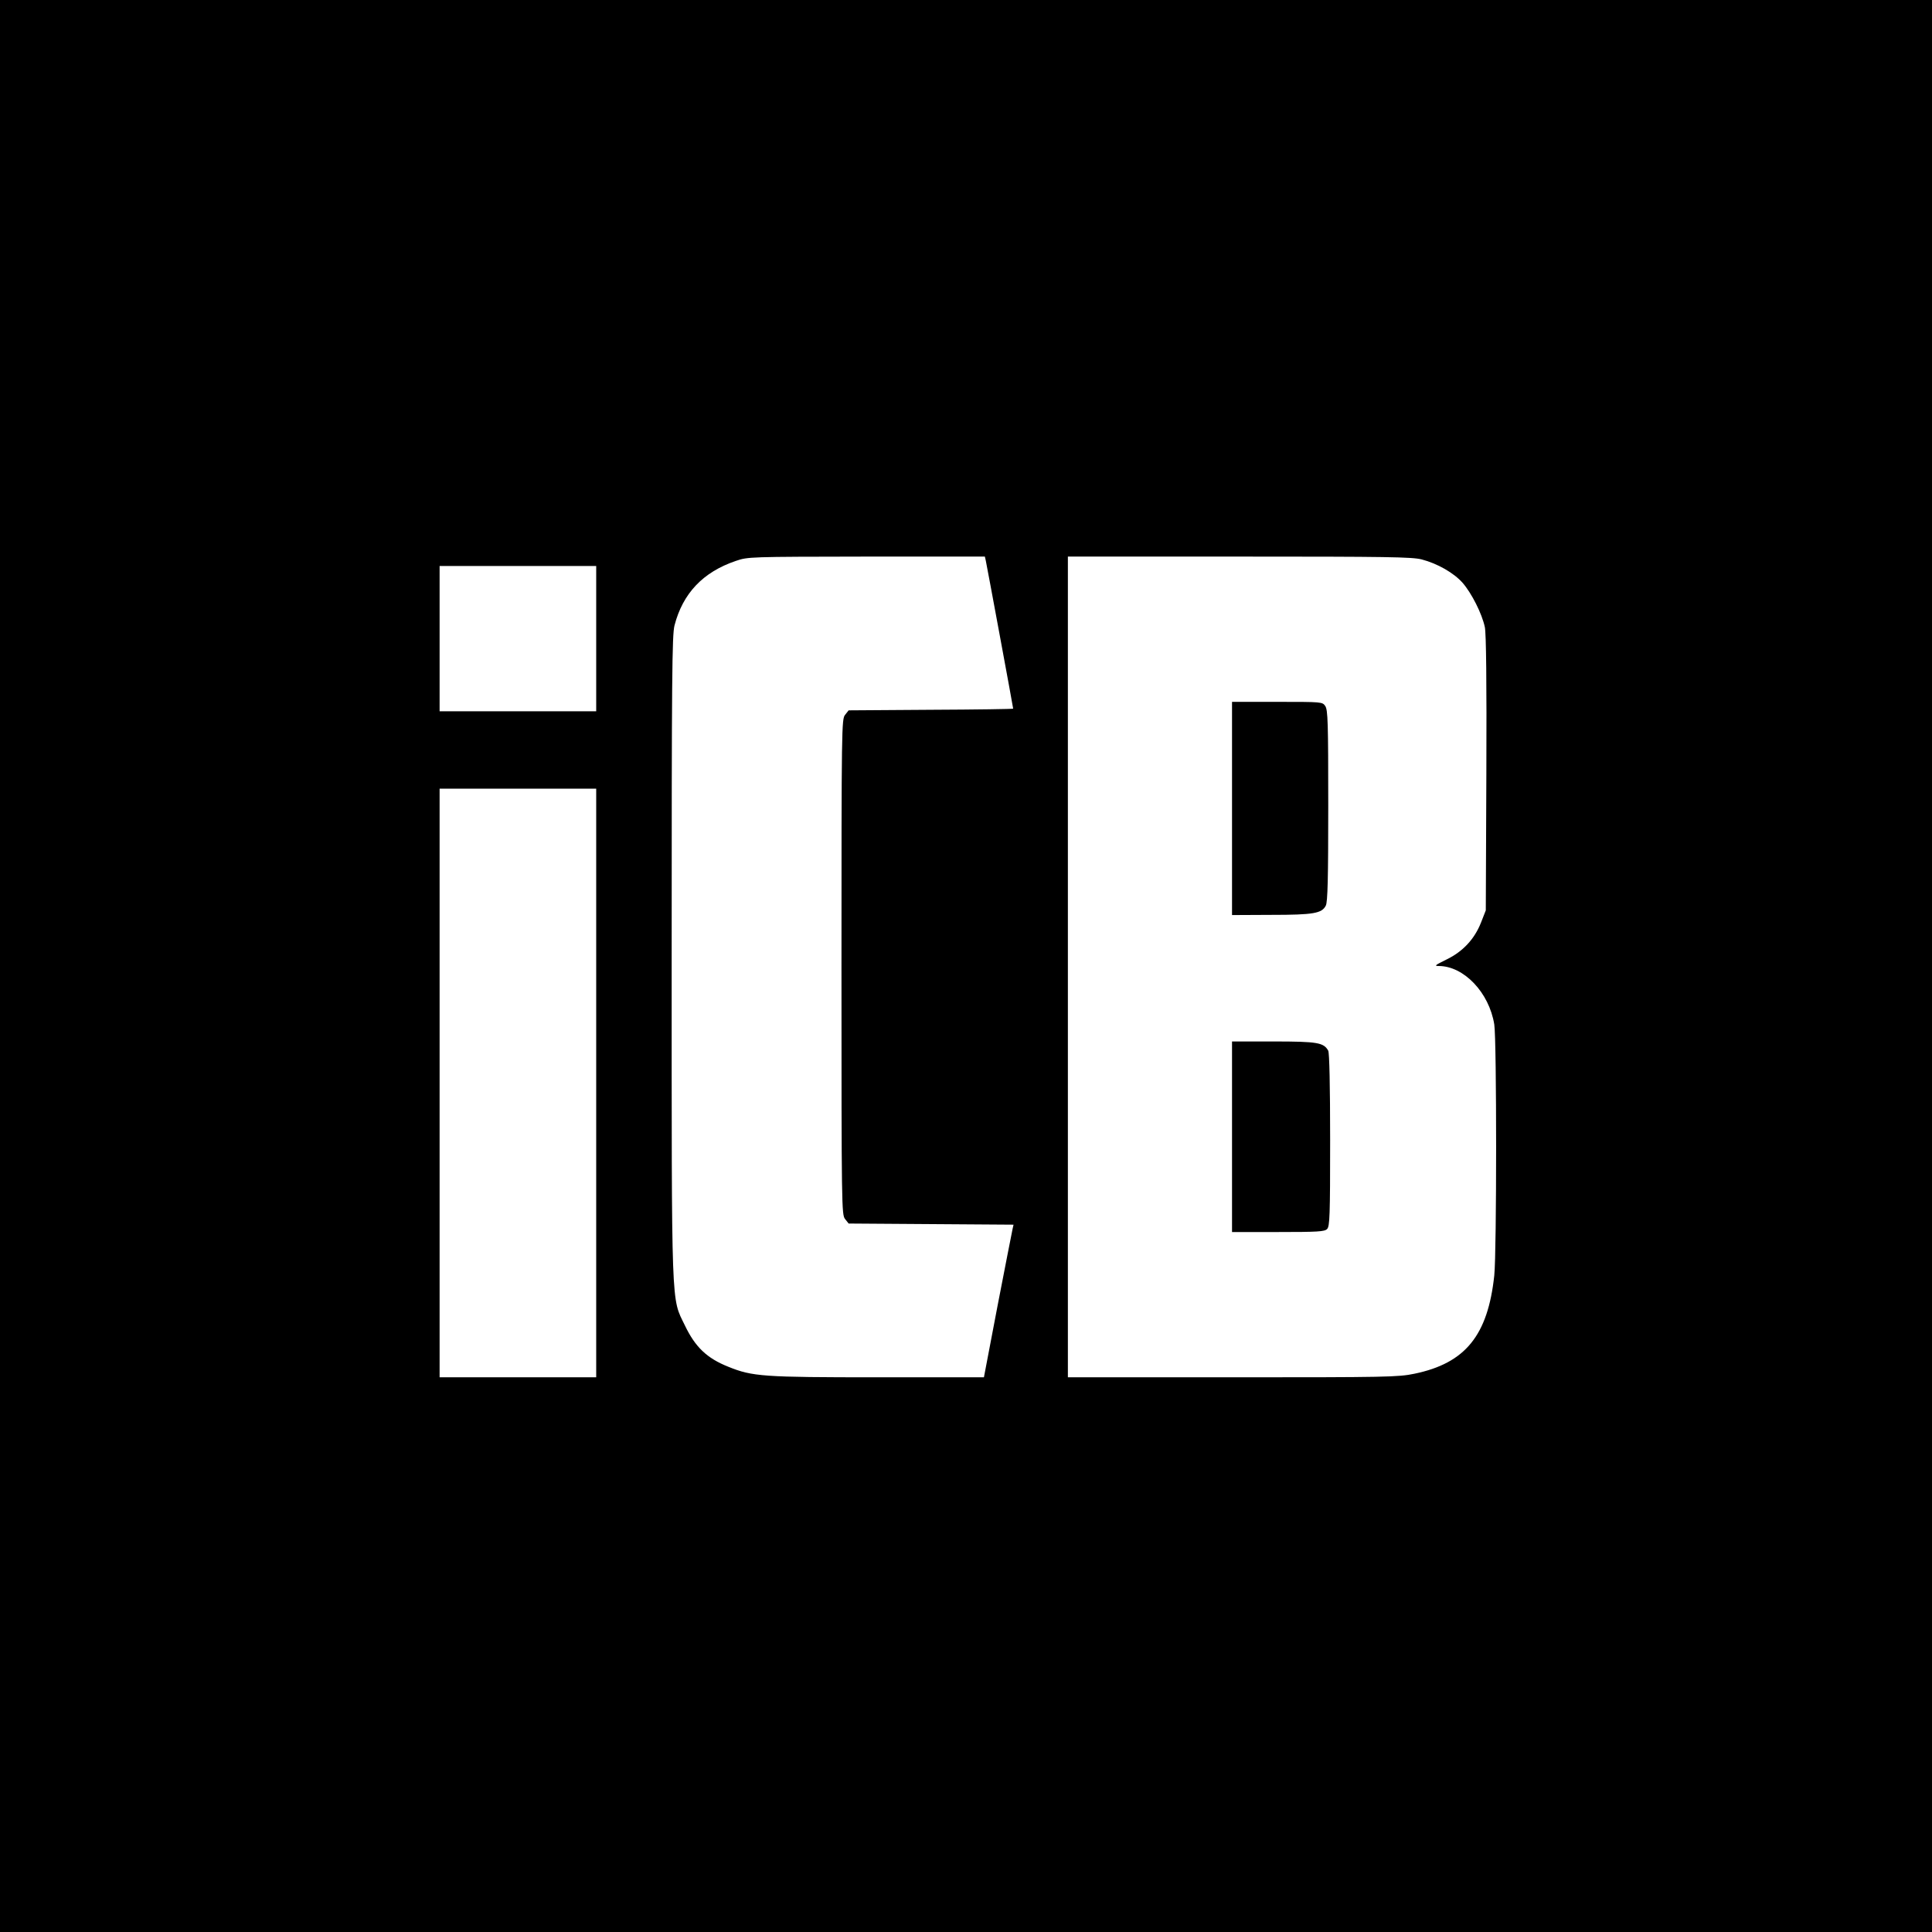
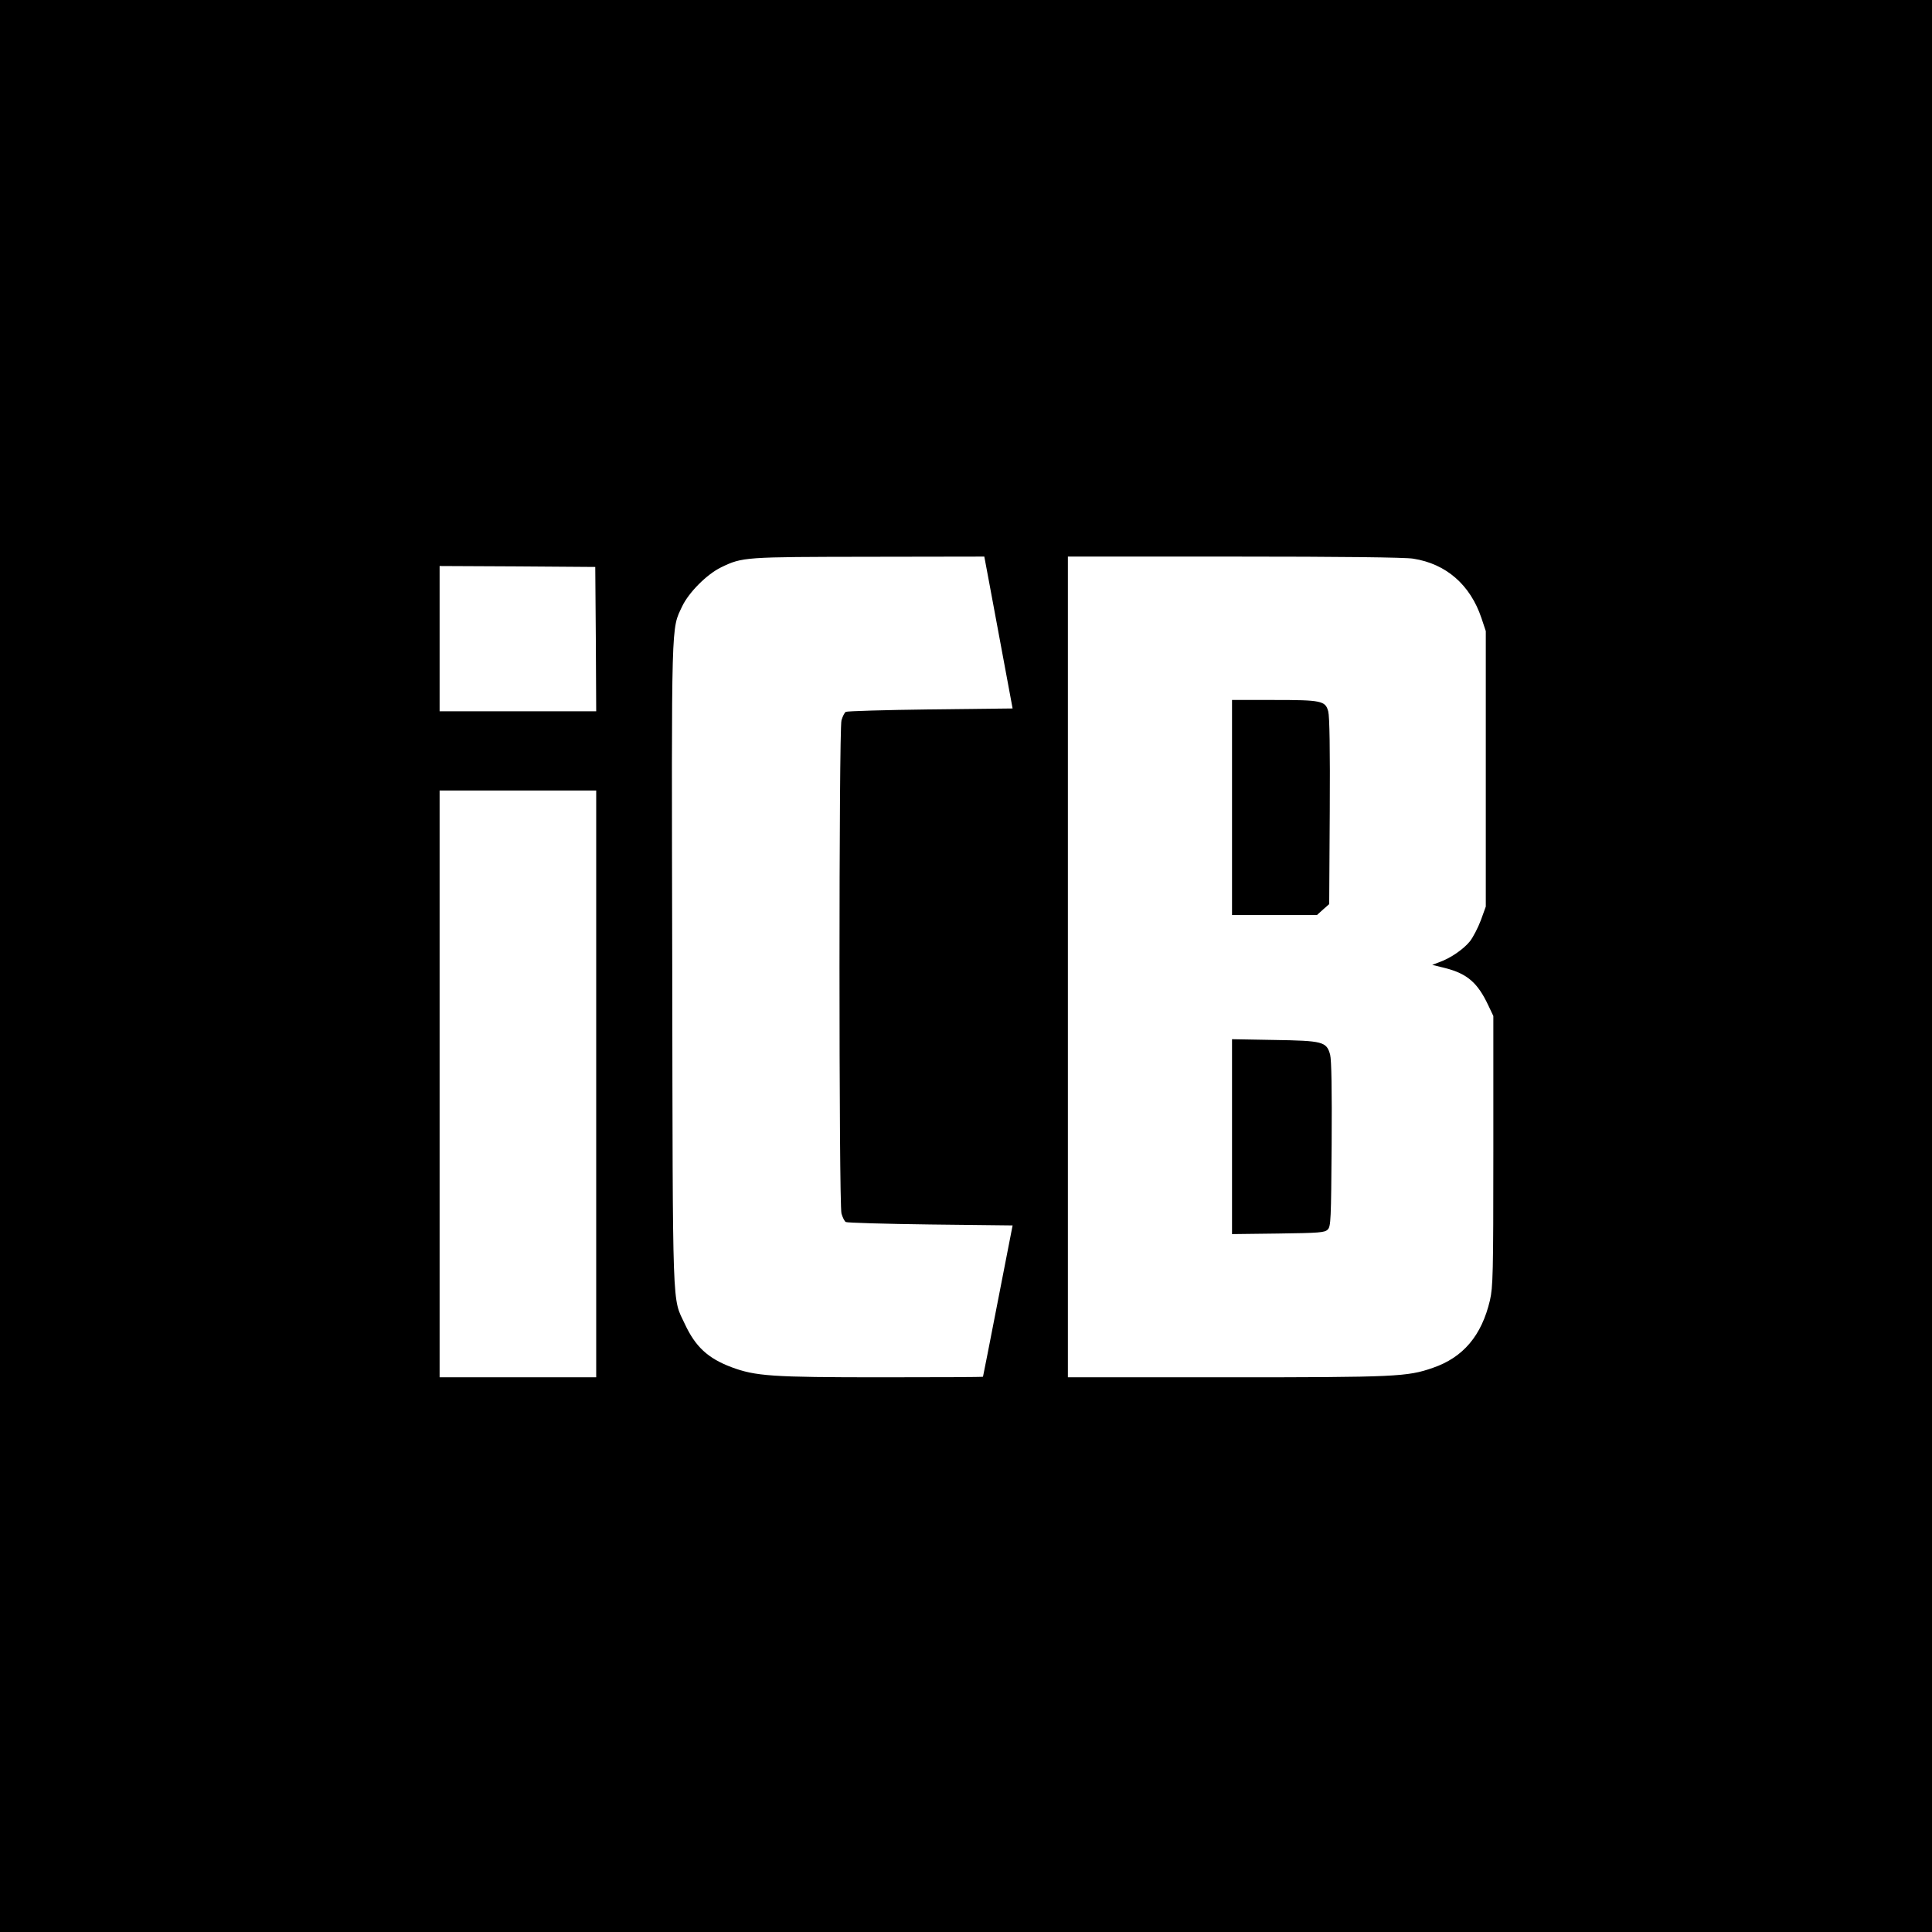
<svg xmlns="http://www.w3.org/2000/svg" version="1.0" width="1024pt" height="1024pt" viewBox="0 0 1024 1024" preserveAspectRatio="xMidYMid meet">
  <g transform="translate(0,1024) scale(0.1,-0.1)" fill="#000000" stroke="none">
-     <path d="M0 5120 l0 -5120 5120 0 5120 0 0 5120 0 5120 -5120 0 -5120 0 0 -5120z m5225 2148 c5 -22 145 -778 145 -784 0 -2 -196 -5 -436 -6 l-436 -3 -19 -24 c-18 -23 -19 -59 -19 -1336 0 -1277 1 -1313 19 -1336 l19 -24 437 -3 437 -3 -5 -22 c-3 -12 -38 -194 -79 -404 l-73 -383 -561 0 c-610 0 -666 4 -794 56 -113 45 -175 104 -230 219 -73 151 -70 54 -70 1954 0 1491 2 1704 15 1756 44 170 151 283 325 342 64 22 70 22 692 23 l628 0 5 -22z m2310 7 c84 -22 170 -71 217 -124 48 -55 103 -164 118 -235 7 -35 10 -288 8 -777 l-3 -724 -25 -64 c-35 -89 -97 -155 -184 -197 -59 -29 -66 -34 -41 -34 134 0 268 -141 295 -310 13 -85 13 -1203 0 -1330 -34 -318 -153 -465 -423 -521 -86 -18 -148 -19 -964 -19 l-873 0 0 2175 0 2175 908 0 c783 0 916 -2 967 -15z m-4375 -420 l0 -385 -415 0 -415 0 0 385 0 385 415 0 415 0 0 -385z m0 -2355 l0 -1560 -415 0 -415 0 0 1560 0 1560 415 0 415 0 0 -1560z" />
-     <path d="M6530 5955 l0 -565 208 1 c225 0 268 8 289 49 10 19 13 144 13 530 0 442 -2 508 -16 528 -15 22 -18 22 -255 22 l-239 0 0 -565z" />
-     <path d="M6530 4215 l0 -505 244 0 c209 0 247 2 260 16 14 14 16 70 16 470 0 293 -4 462 -10 475 -24 43 -56 49 -290 49 l-220 0 0 -505z" />
+     <path d="M0 5120 l0 -5120 5120 0 5120 0 0 5120 0 5120 -5120 0 -5120 0 0 -5120z m5239 2053 c12 -65 46 -246 75 -403 l53 -285 -436 -5 c-240 -3 -441 -9 -448 -13 -7 -4 -17 -24 -23 -45 -14 -51 -14 -2563 0 -2614 6 -21 16 -41 23 -45 7 -4 208 -10 448 -13 l436 -5 -78 -400 c-43 -220 -78 -401 -79 -402 0 -2 -242 -3 -537 -3 -584 0 -668 6 -797 54 -124 47 -190 108 -246 228 -68 146 -64 22 -67 1905 -4 1857 -6 1774 53 1900 35 73 130 169 206 206 114 55 122 55 784 56 l611 1 22 -117z m2251 106 c175 -27 303 -139 362 -315 l23 -69 0 -730 0 -730 -26 -72 c-15 -40 -41 -90 -58 -112 -34 -42 -103 -90 -163 -111 l-37 -14 69 -17 c117 -30 172 -78 228 -197 l27 -57 0 -715 c0 -655 -2 -721 -18 -792 -44 -187 -142 -303 -303 -358 -135 -47 -194 -50 -1091 -50 l-843 0 0 2175 0 2175 883 0 c560 0 906 -4 947 -11z m-4332 -426 l2 -383 -415 0 -415 0 0 385 0 385 413 -2 412 -3 3 -382z m2 -2358 l0 -1555 -415 0 -415 0 0 1555 0 1555 415 0 415 0 0 -1555z" />
+     <path d="M6530 5960 l0 -570 225 0 225 0 32 29 33 29 3 491 c2 323 -1 504 -8 530 -15 57 -36 61 -291 61 l-219 0 0 -570z" />
+     <path d="M6530 4215 l0 -516 245 3 c219 3 246 5 262 21 17 16 18 51 21 452 2 288 -1 448 -8 475 -19 69 -39 74 -297 78 l-223 4 0 -517z" />
  </g>
</svg>
